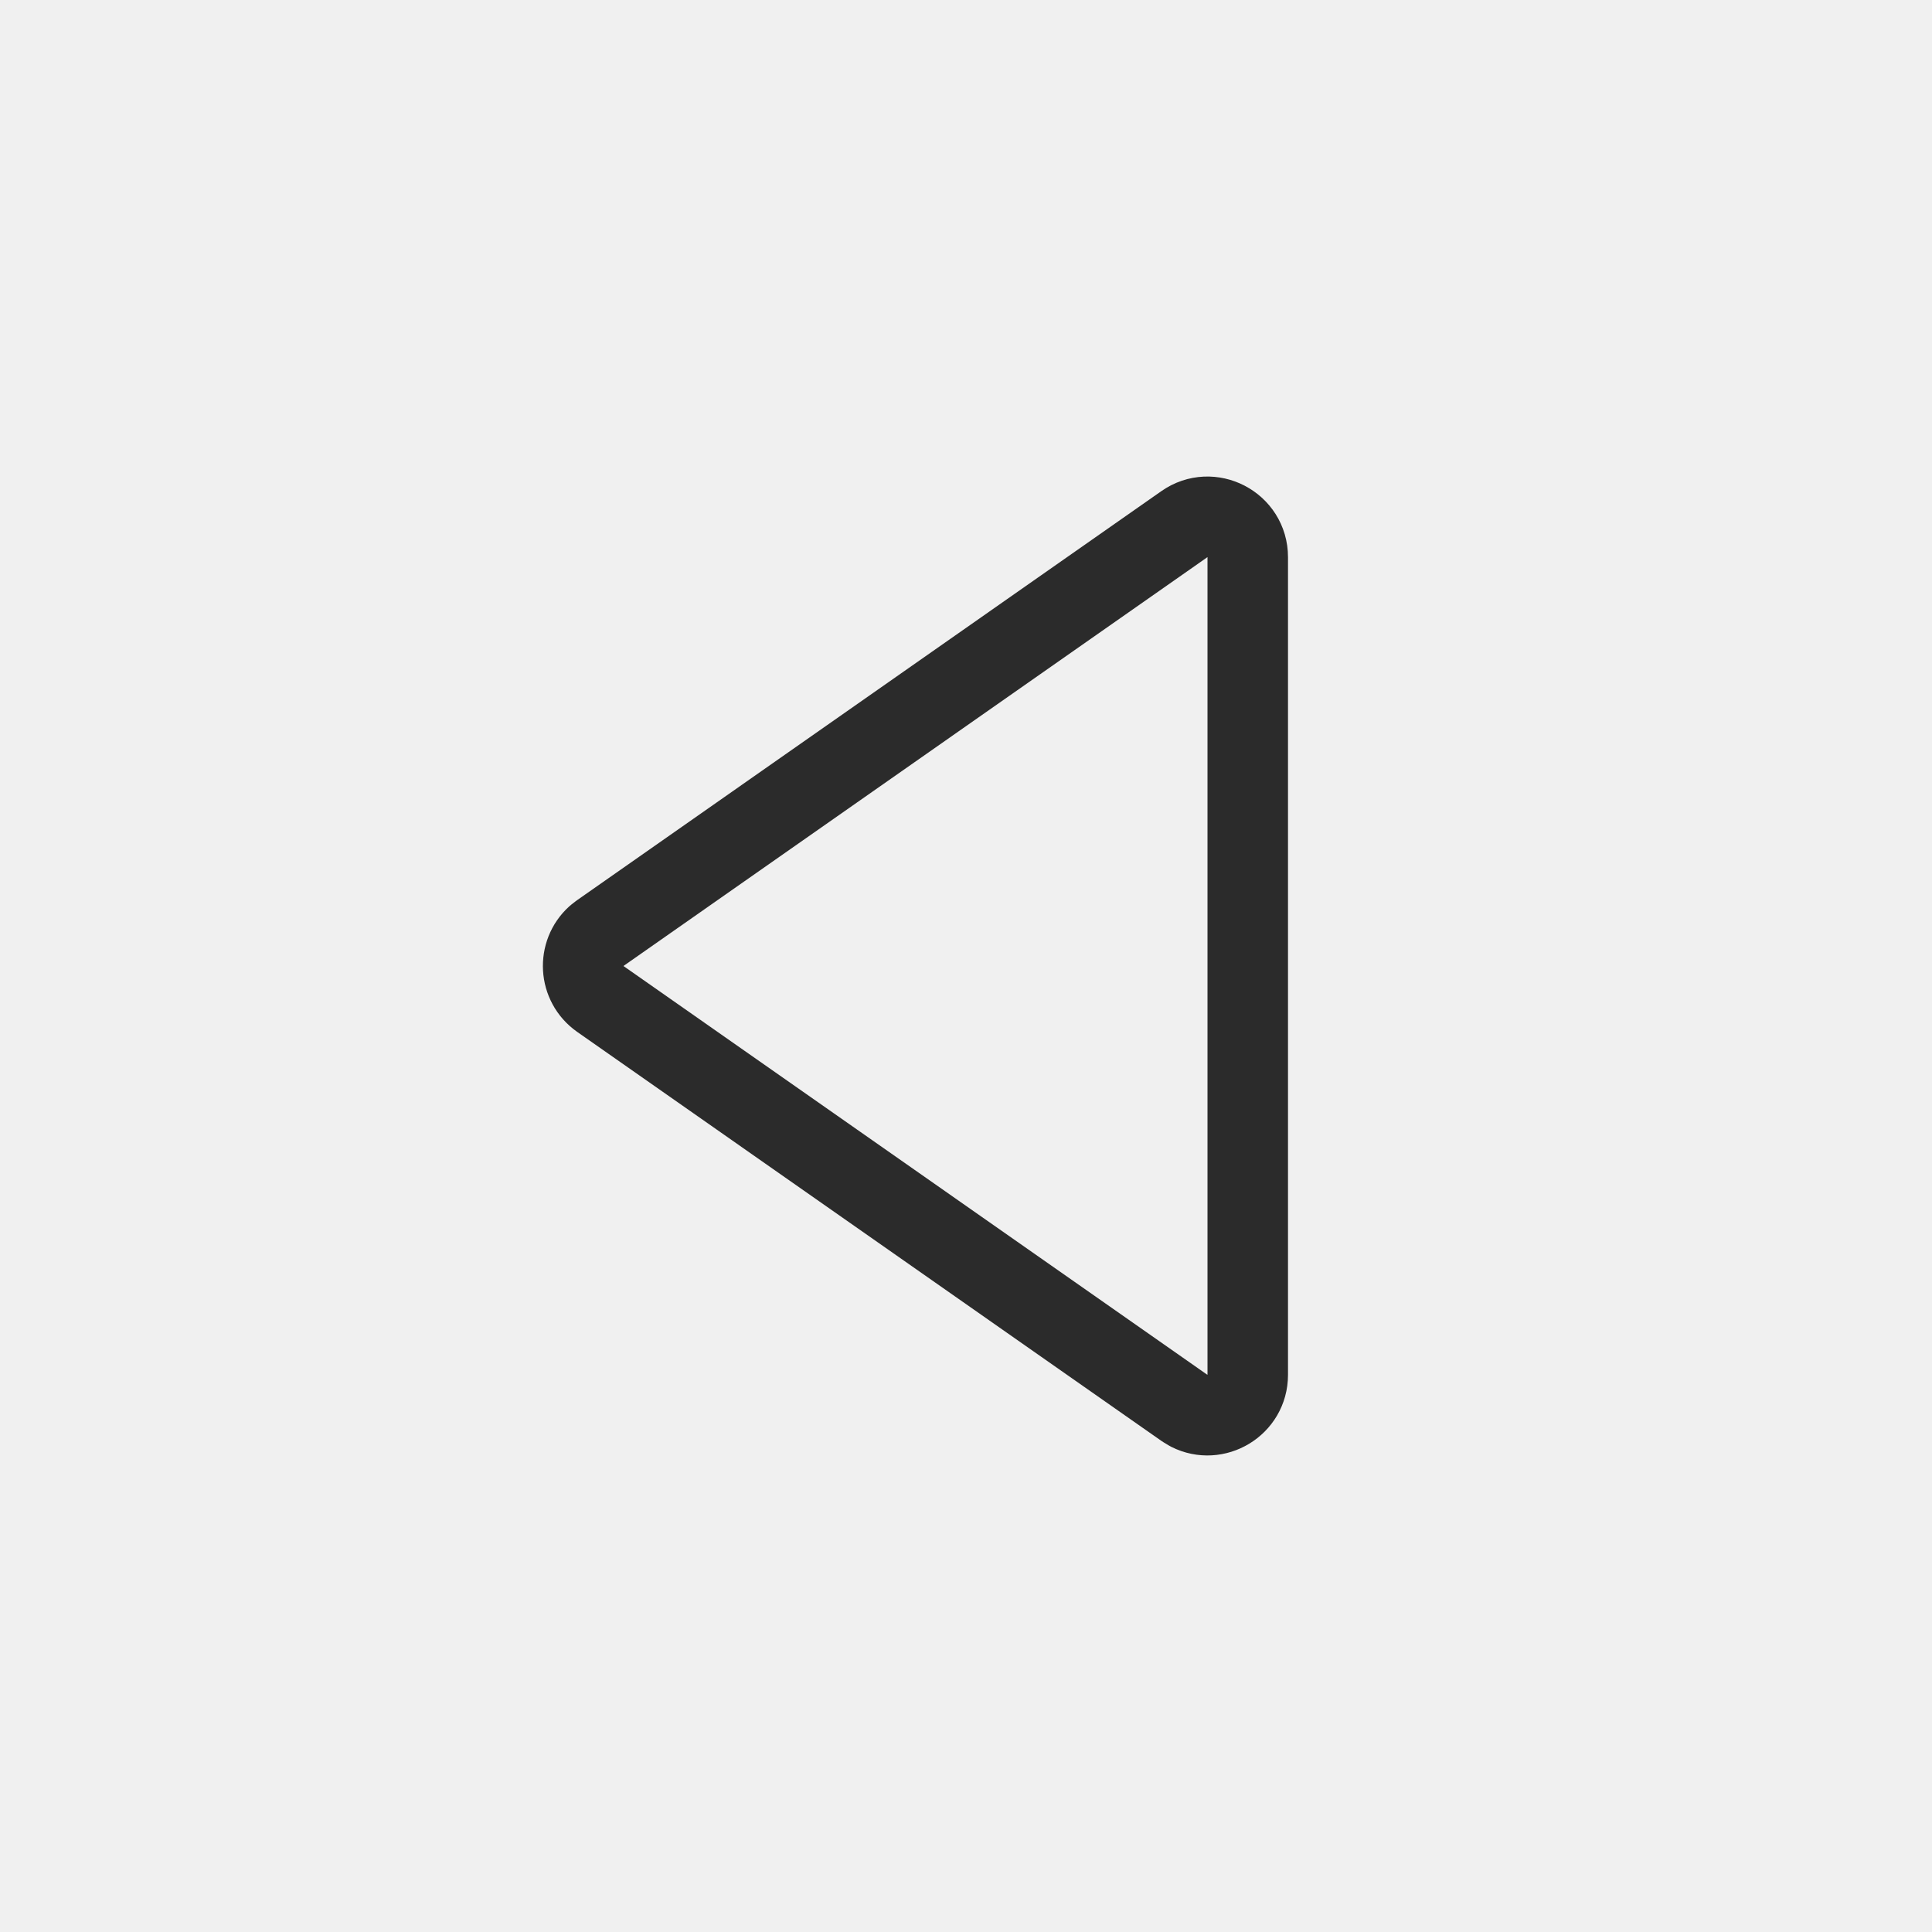
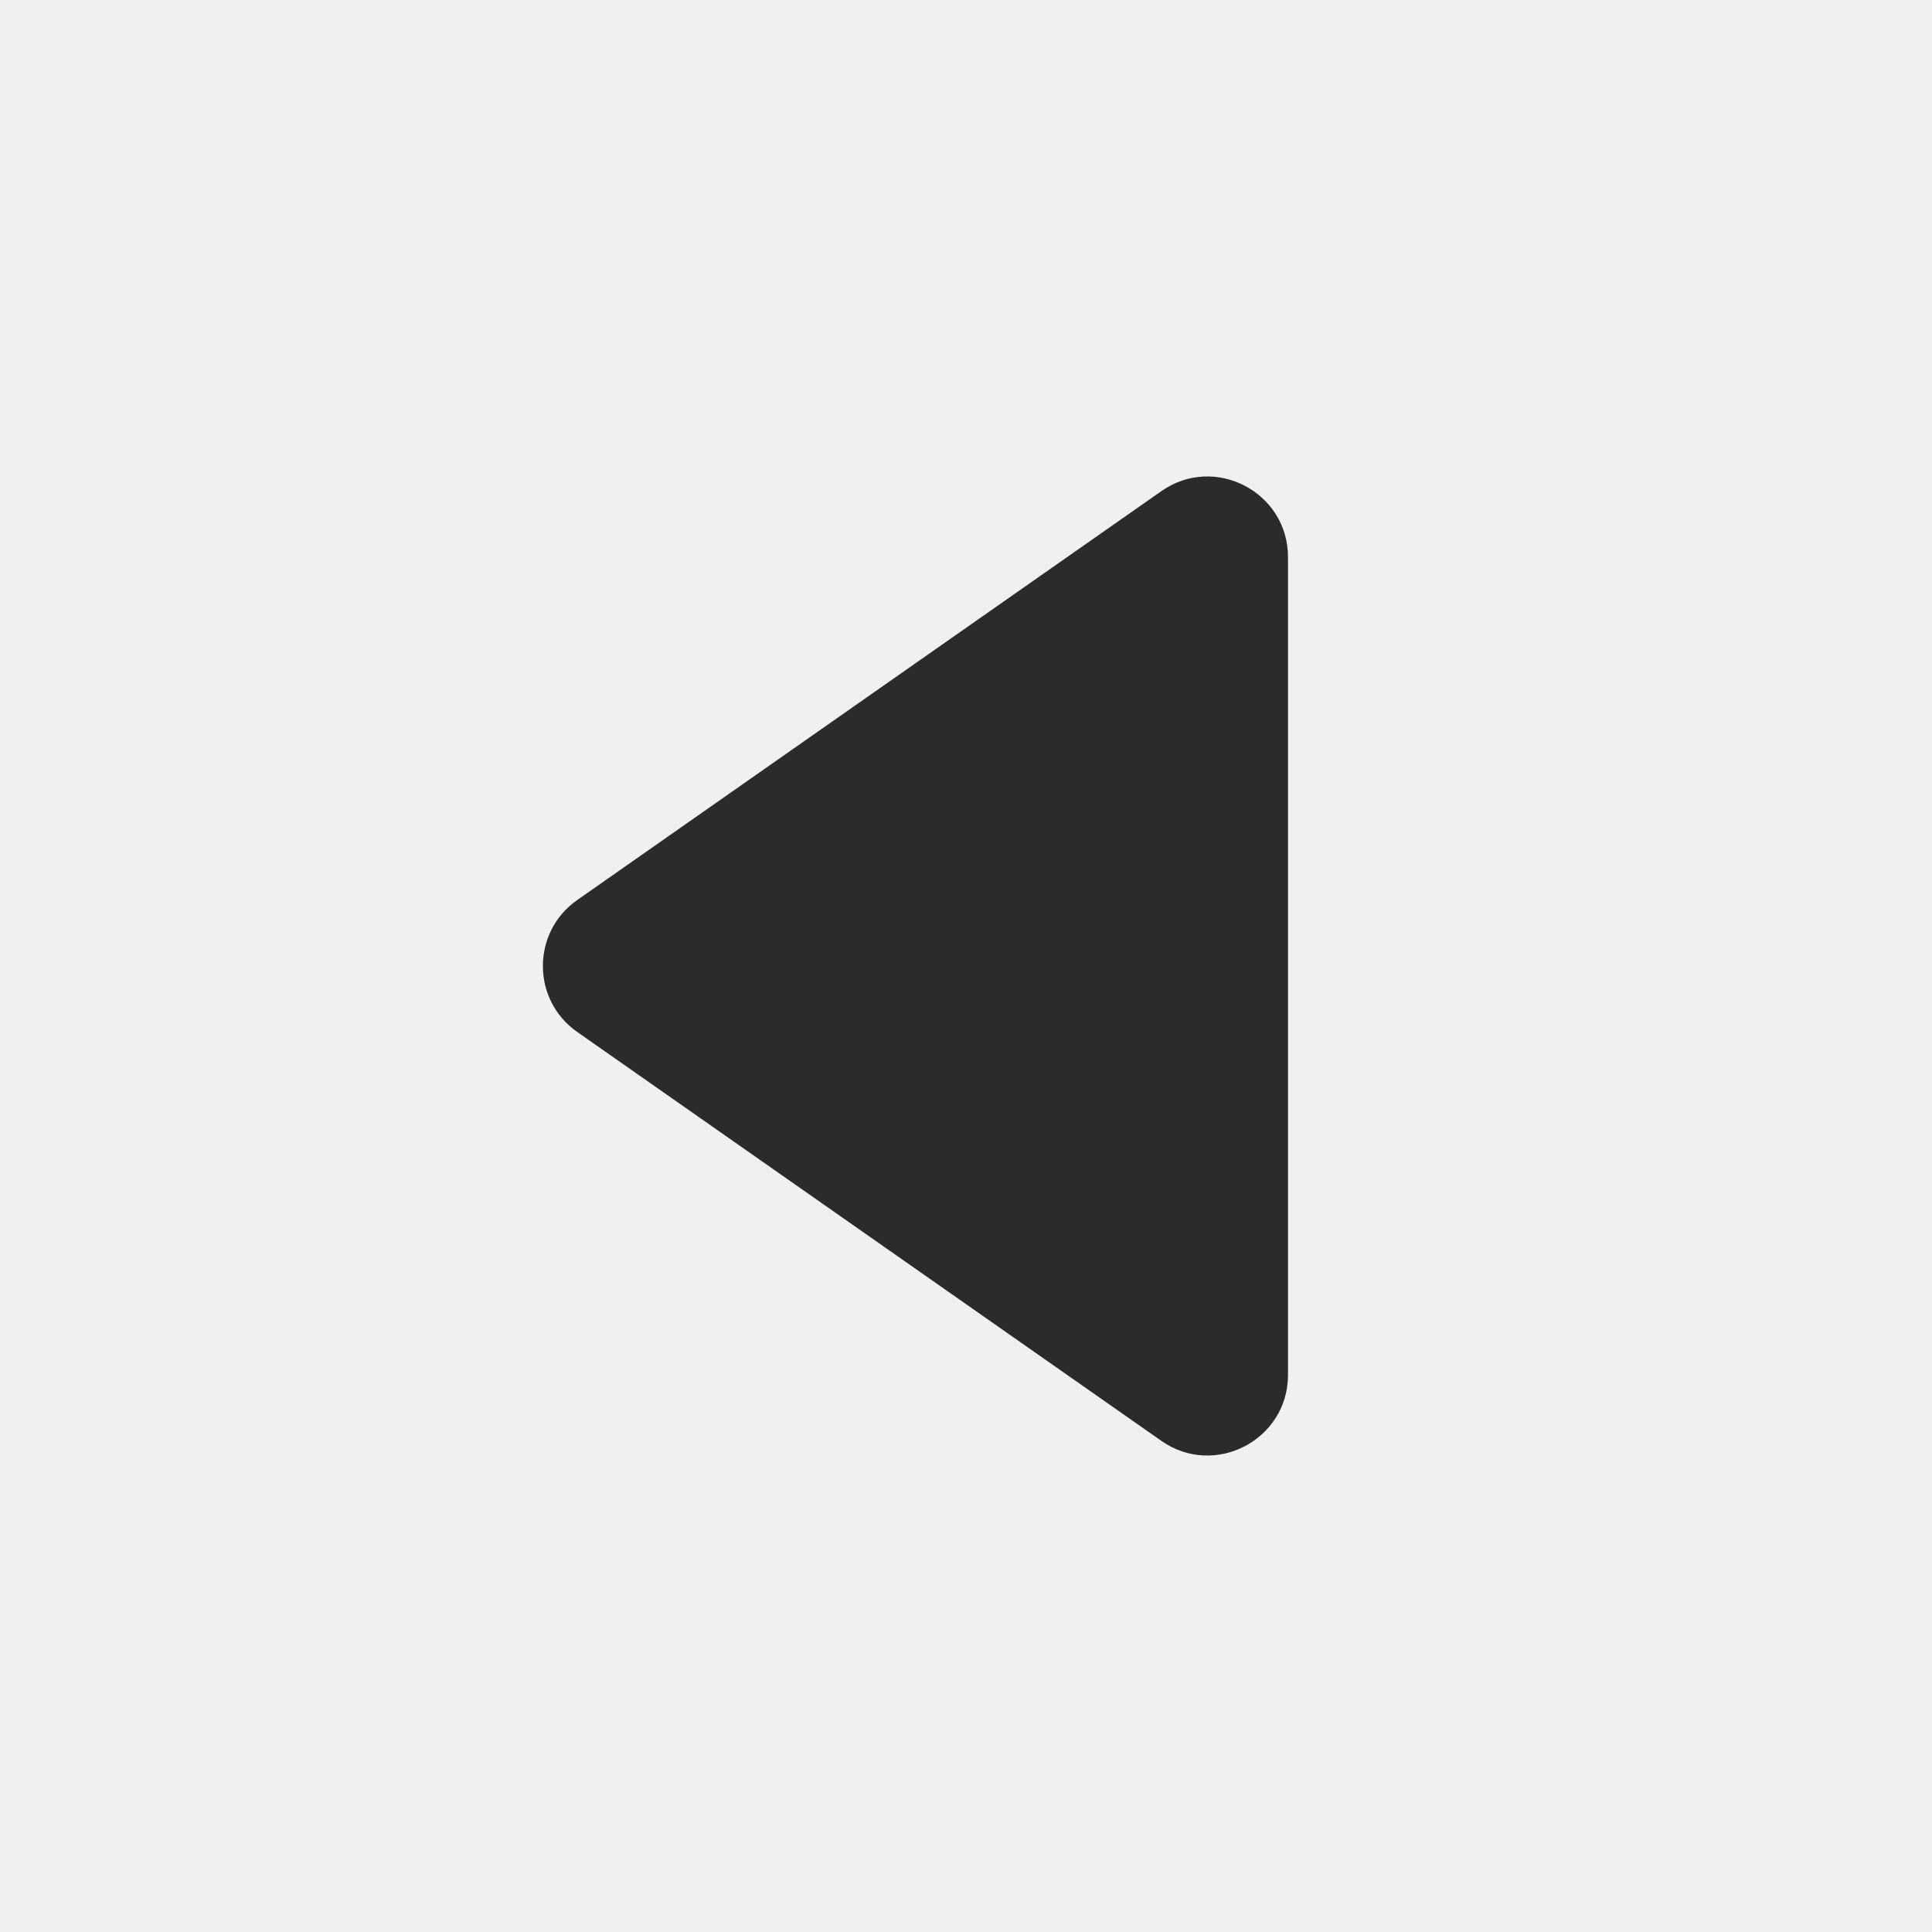
<svg xmlns="http://www.w3.org/2000/svg" width="24" height="24" viewBox="0 0 24 24" fill="none">
  <g clip-path="url(#clip0_421_4880)">
-     <path d="M14.713 6.511C15.044 6.279 15.5 6.516 15.5 6.921L15.5 17.079C15.5 17.458 15.1 17.691 14.776 17.527L14.713 17.489L7.457 12.409C7.191 12.222 7.174 11.841 7.407 11.63L7.457 11.591L14.713 6.511Z" stroke="#2B2B2B" stroke-linecap="round" stroke-linejoin="round" />
+     <path d="M7.17 11.181L14.427 6.101C15.089 5.637 16 6.112 16 6.921L16 17.079C16 17.888 15.089 18.363 14.427 17.899L7.17 12.819C6.602 12.421 6.602 11.579 7.17 11.181Z" fill="#2B2B2B" />
  </g>
  <defs>
    <clipPath id="clip0_421_4880">
      <rect width="24" height="24" fill="white" />
    </clipPath>
  </defs>
</svg>
